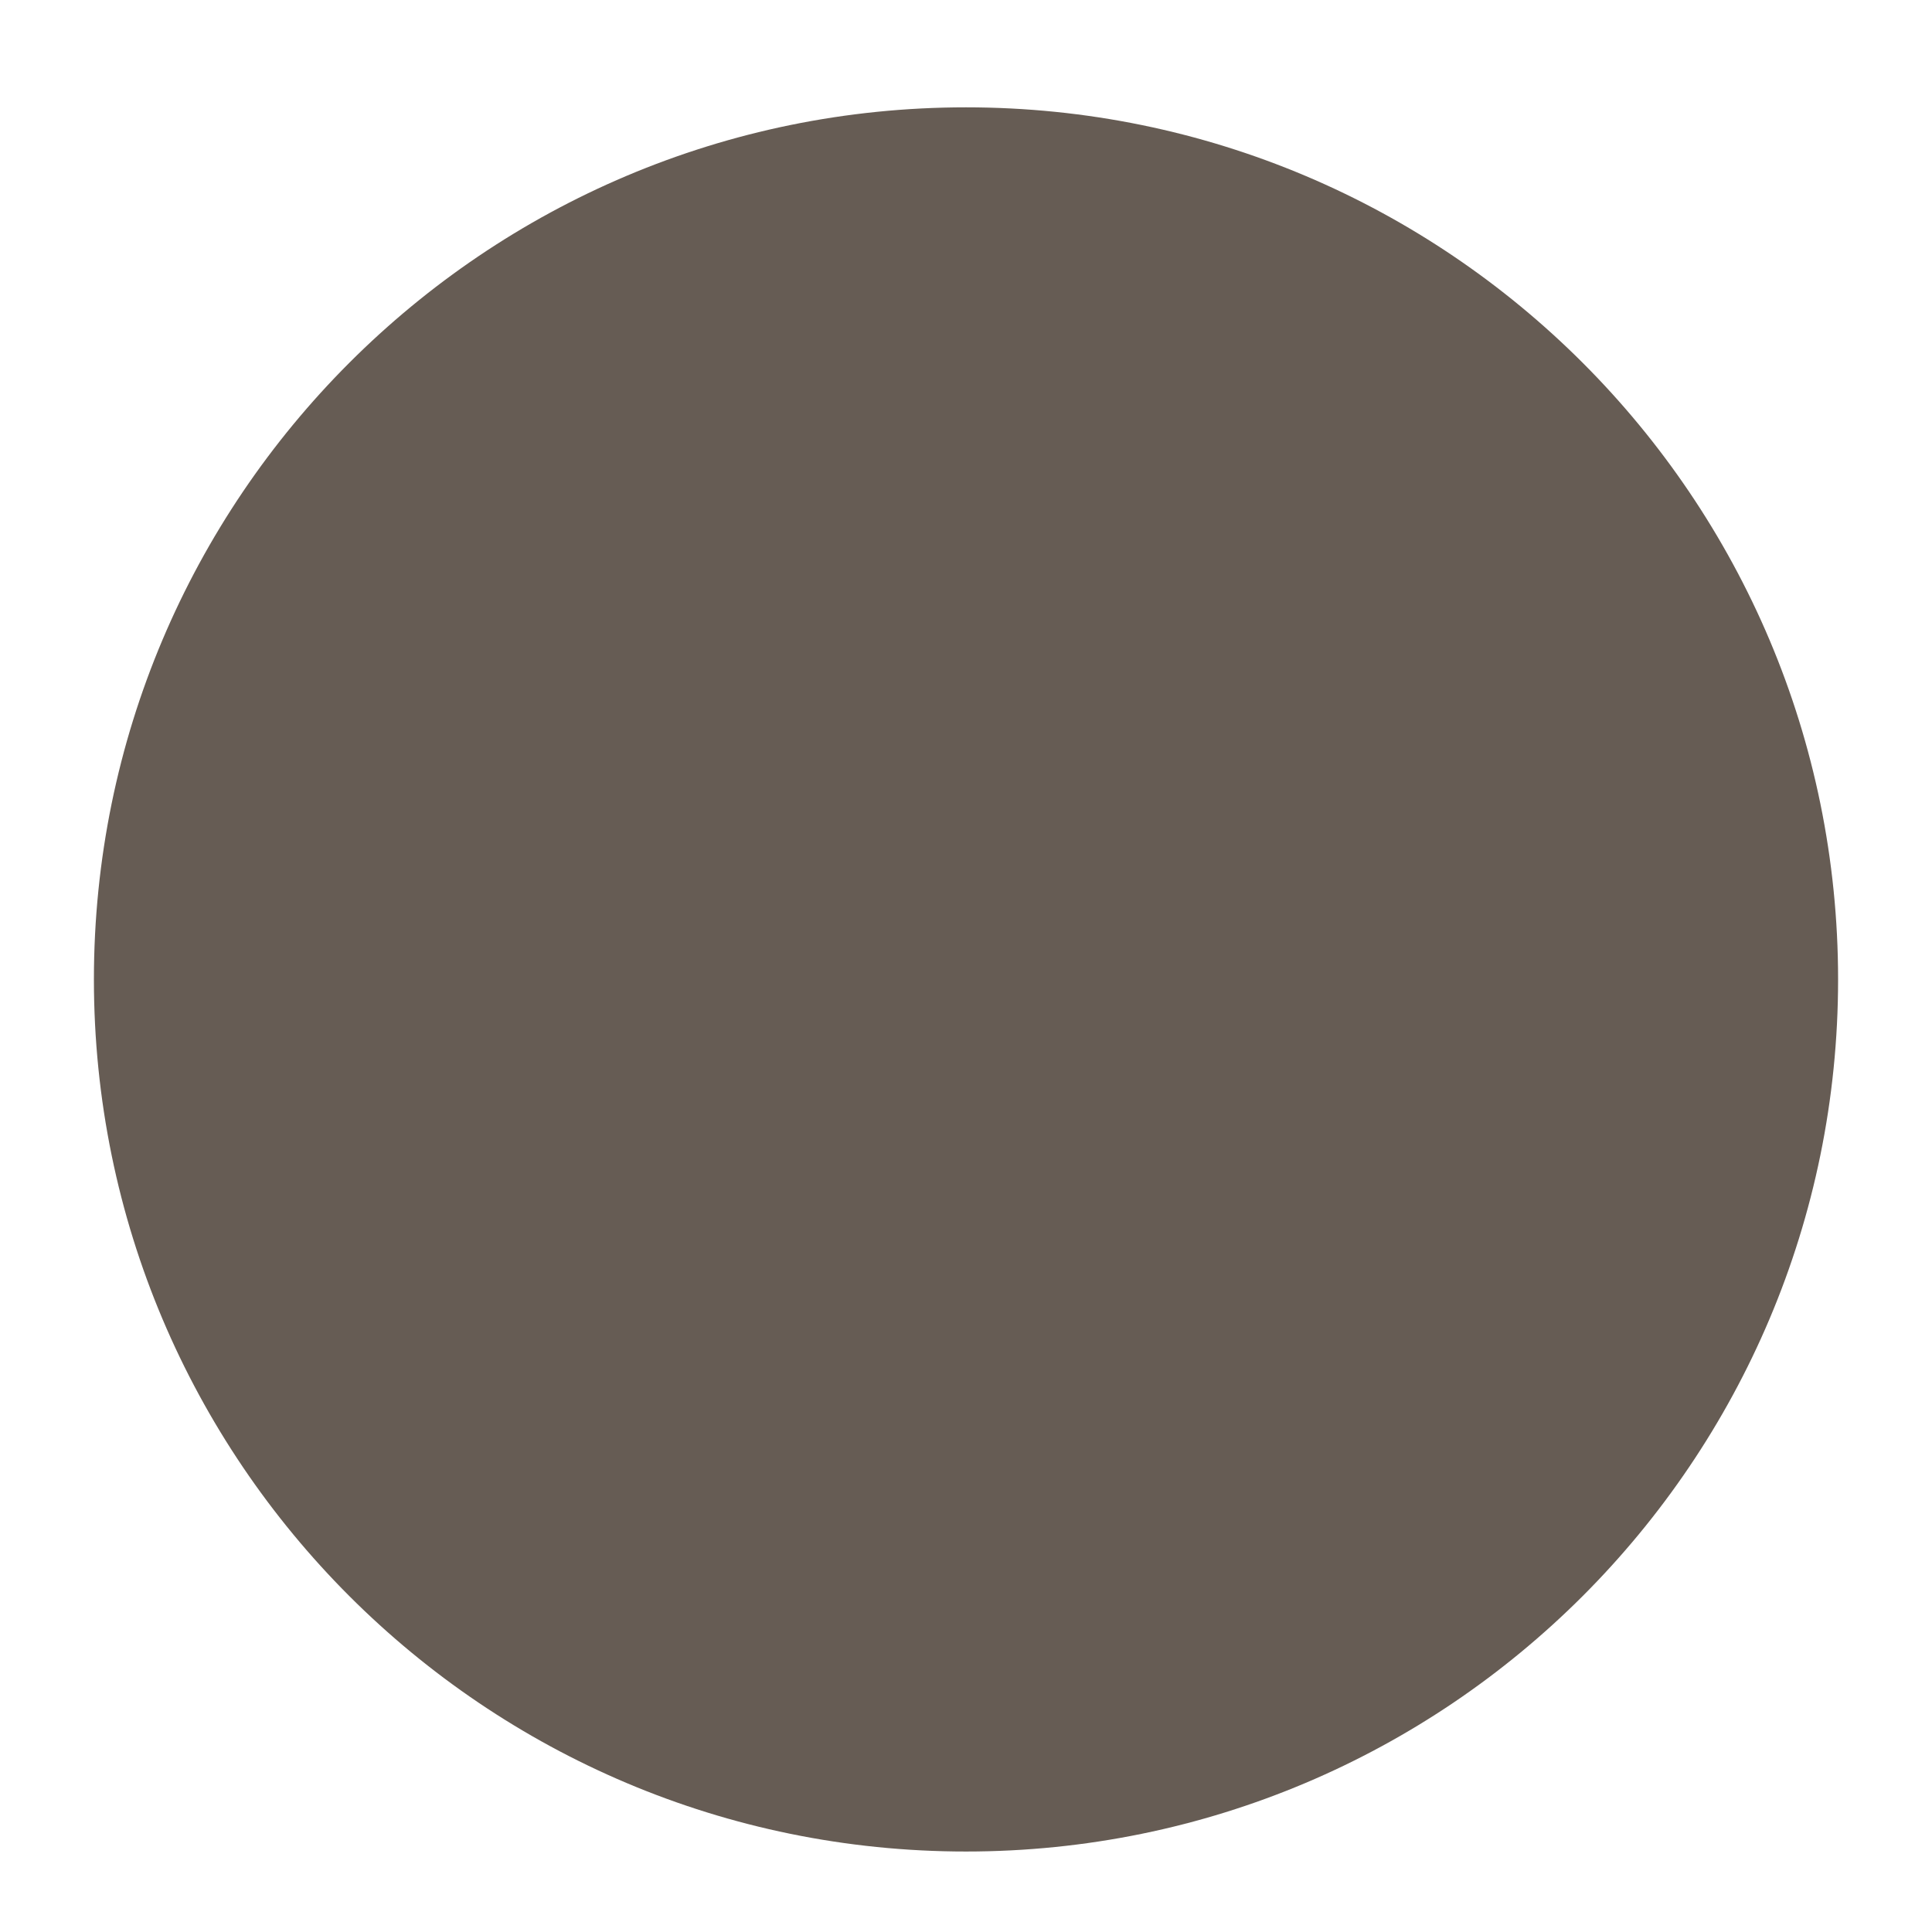
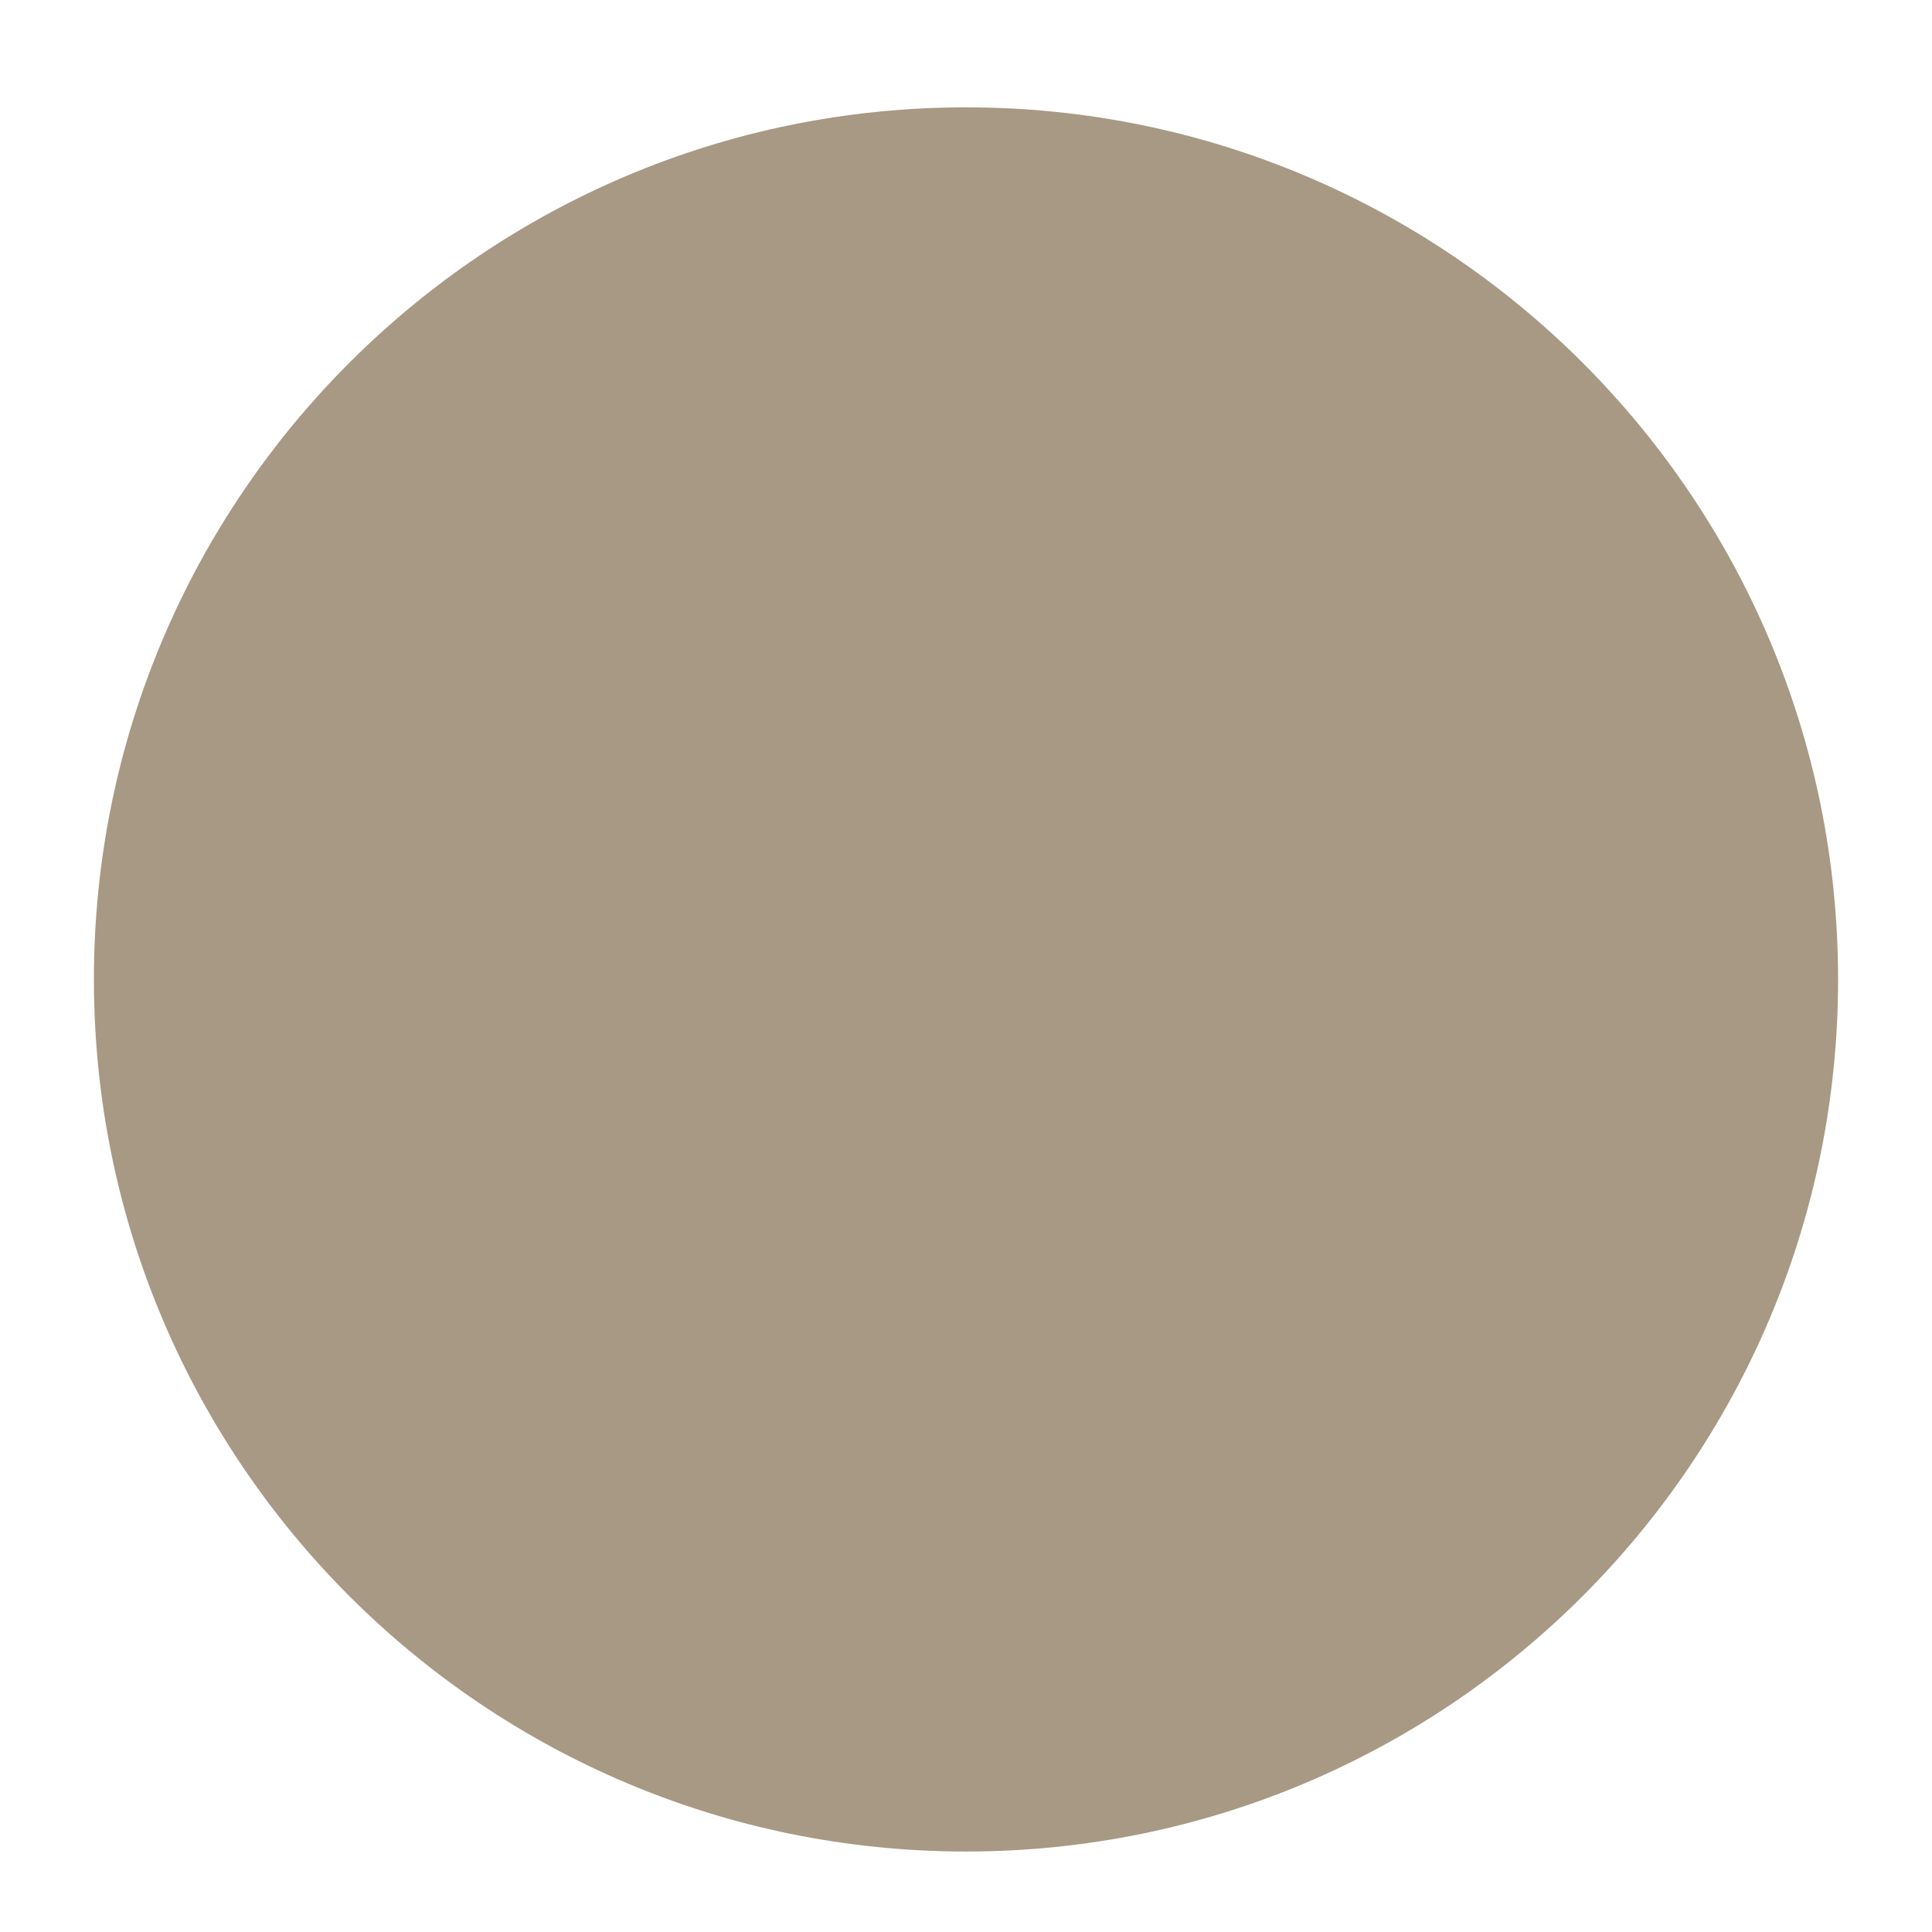
- <svg xmlns="http://www.w3.org/2000/svg" version="1.1" id="Layer_1" x="0px" y="0px" fill="#665c54" width="120px" height="120px" viewBox="0 0 120 120" enable-background="new 0 0 120 120" xml:space="preserve">
+ <svg xmlns="http://www.w3.org/2000/svg" version="1.1" id="Layer_1" x="0px" y="0px" fill="#a89984" width="120px" height="120px" viewBox="0 0 120 120" enable-background="new 0 0 120 120" xml:space="preserve">
  <circle cx="60" cy="60.834" r="54.167" />
</svg>
